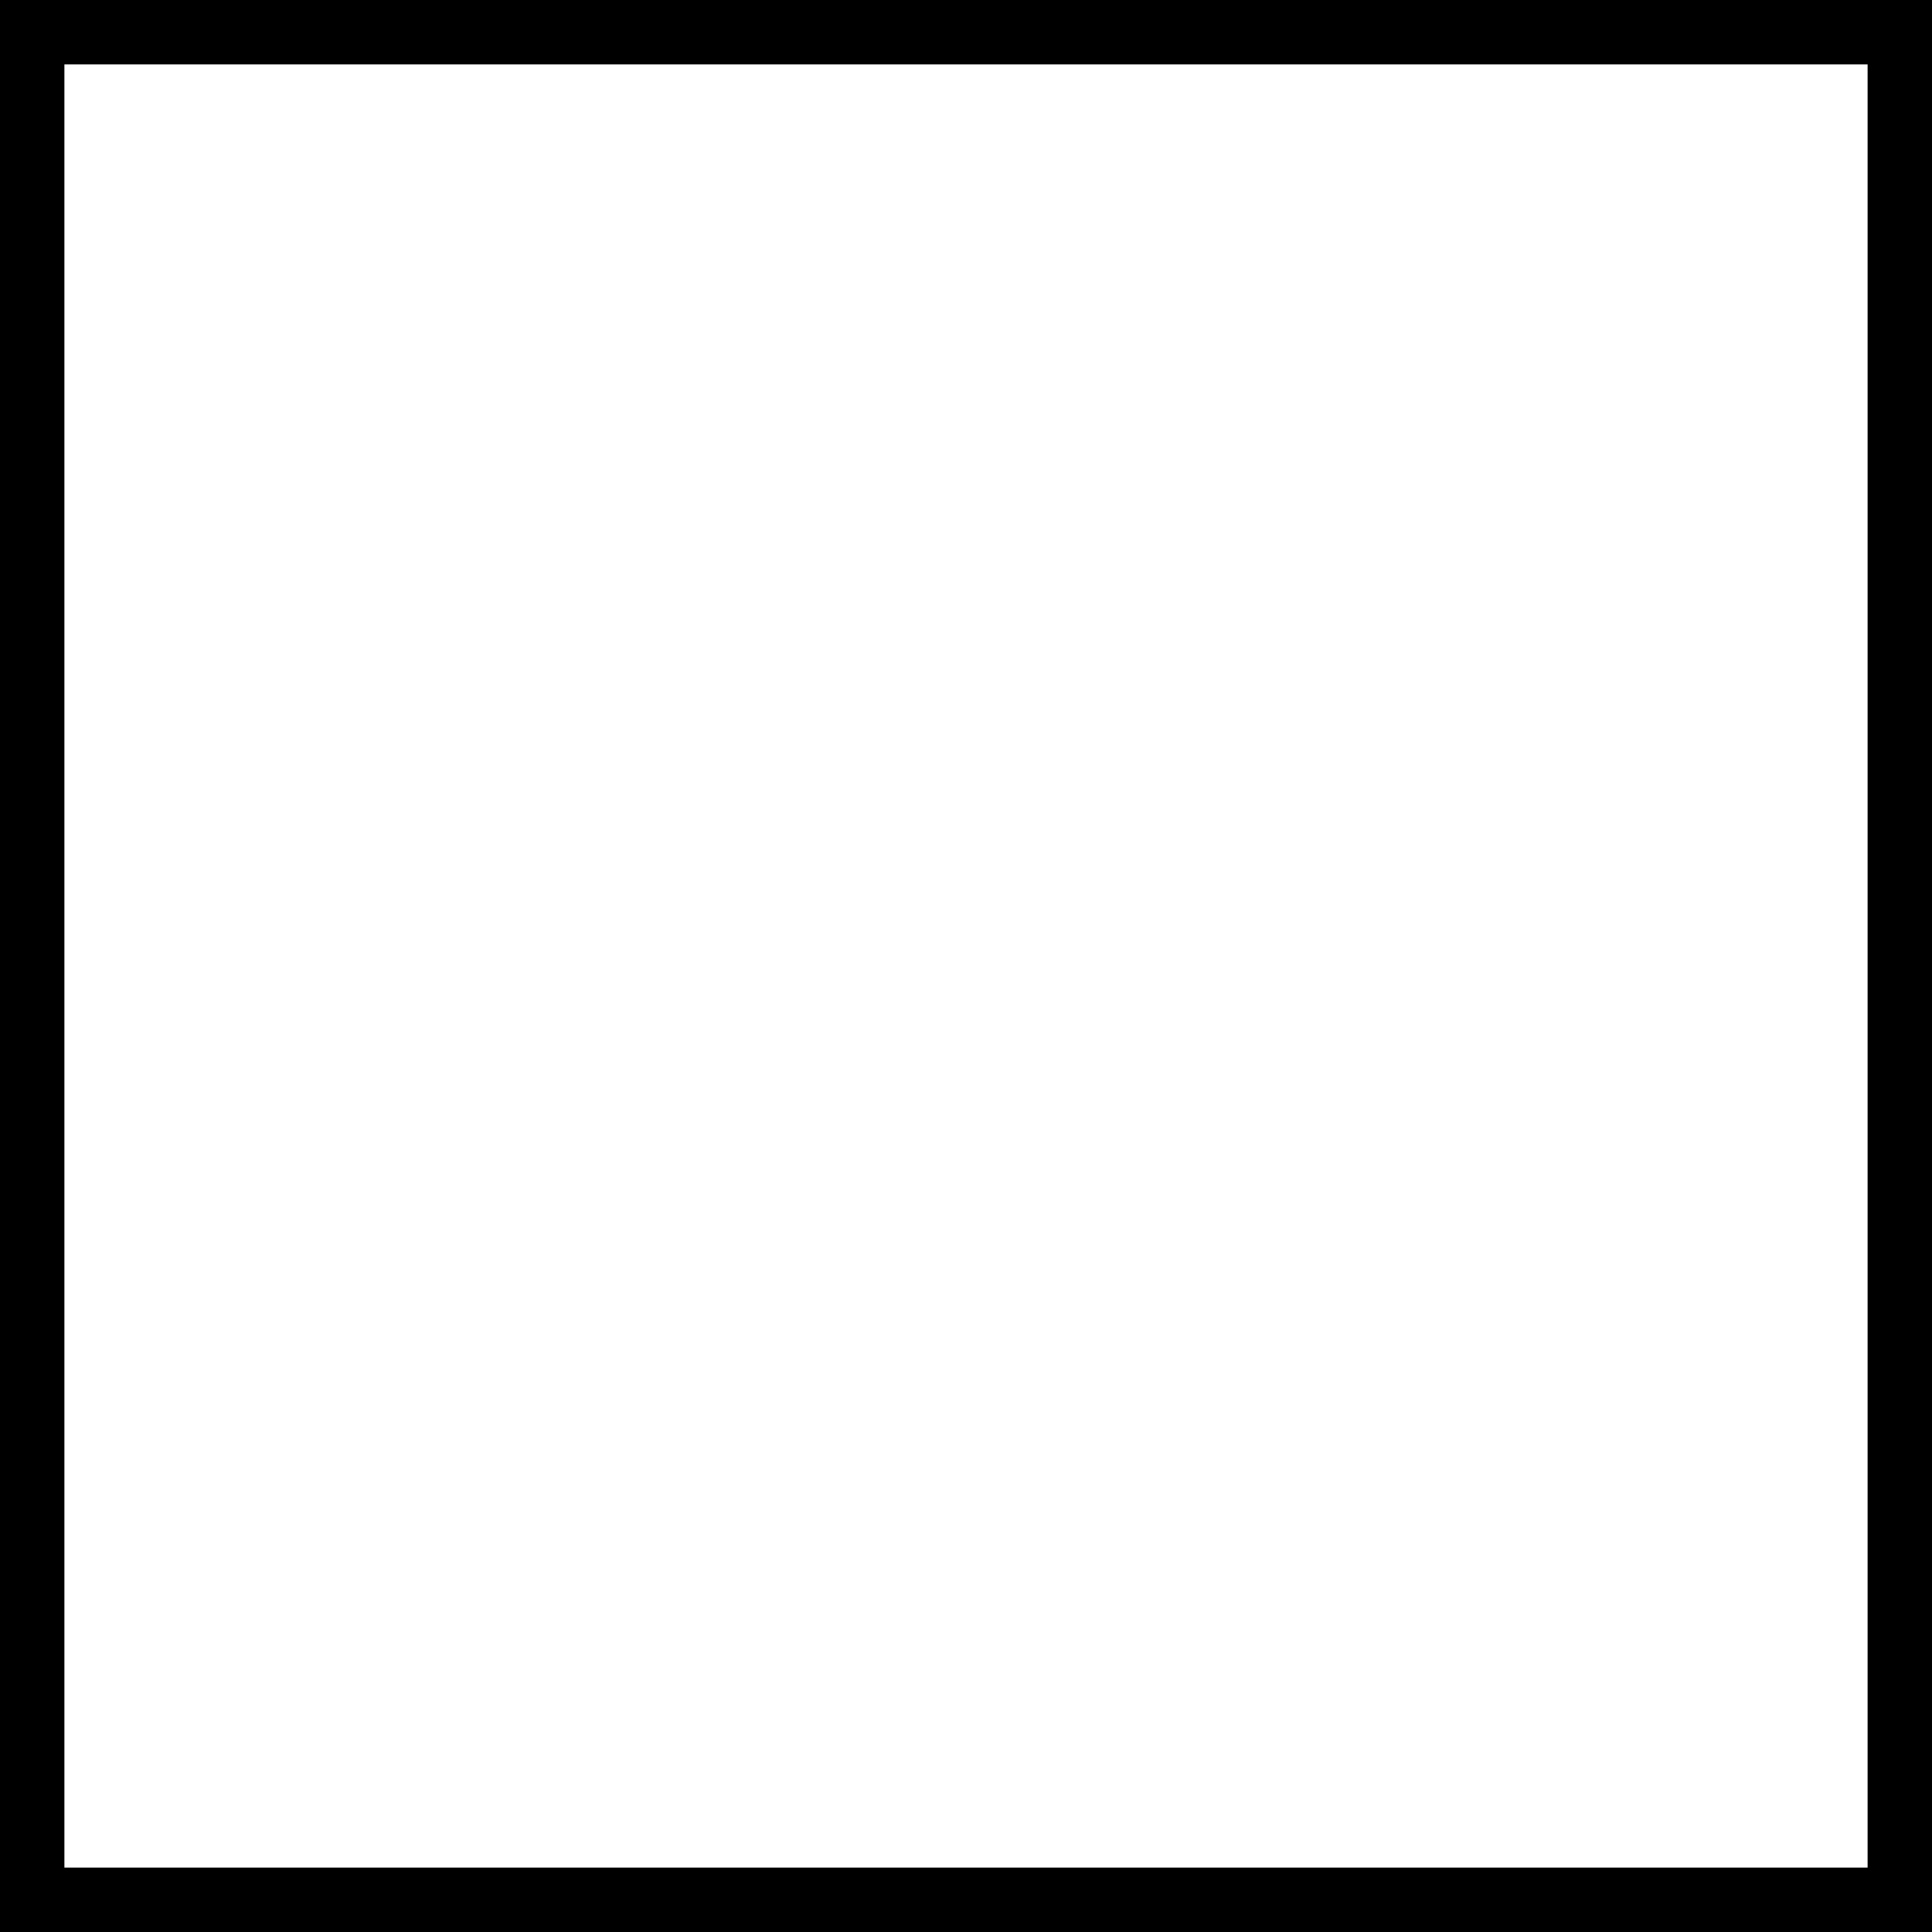
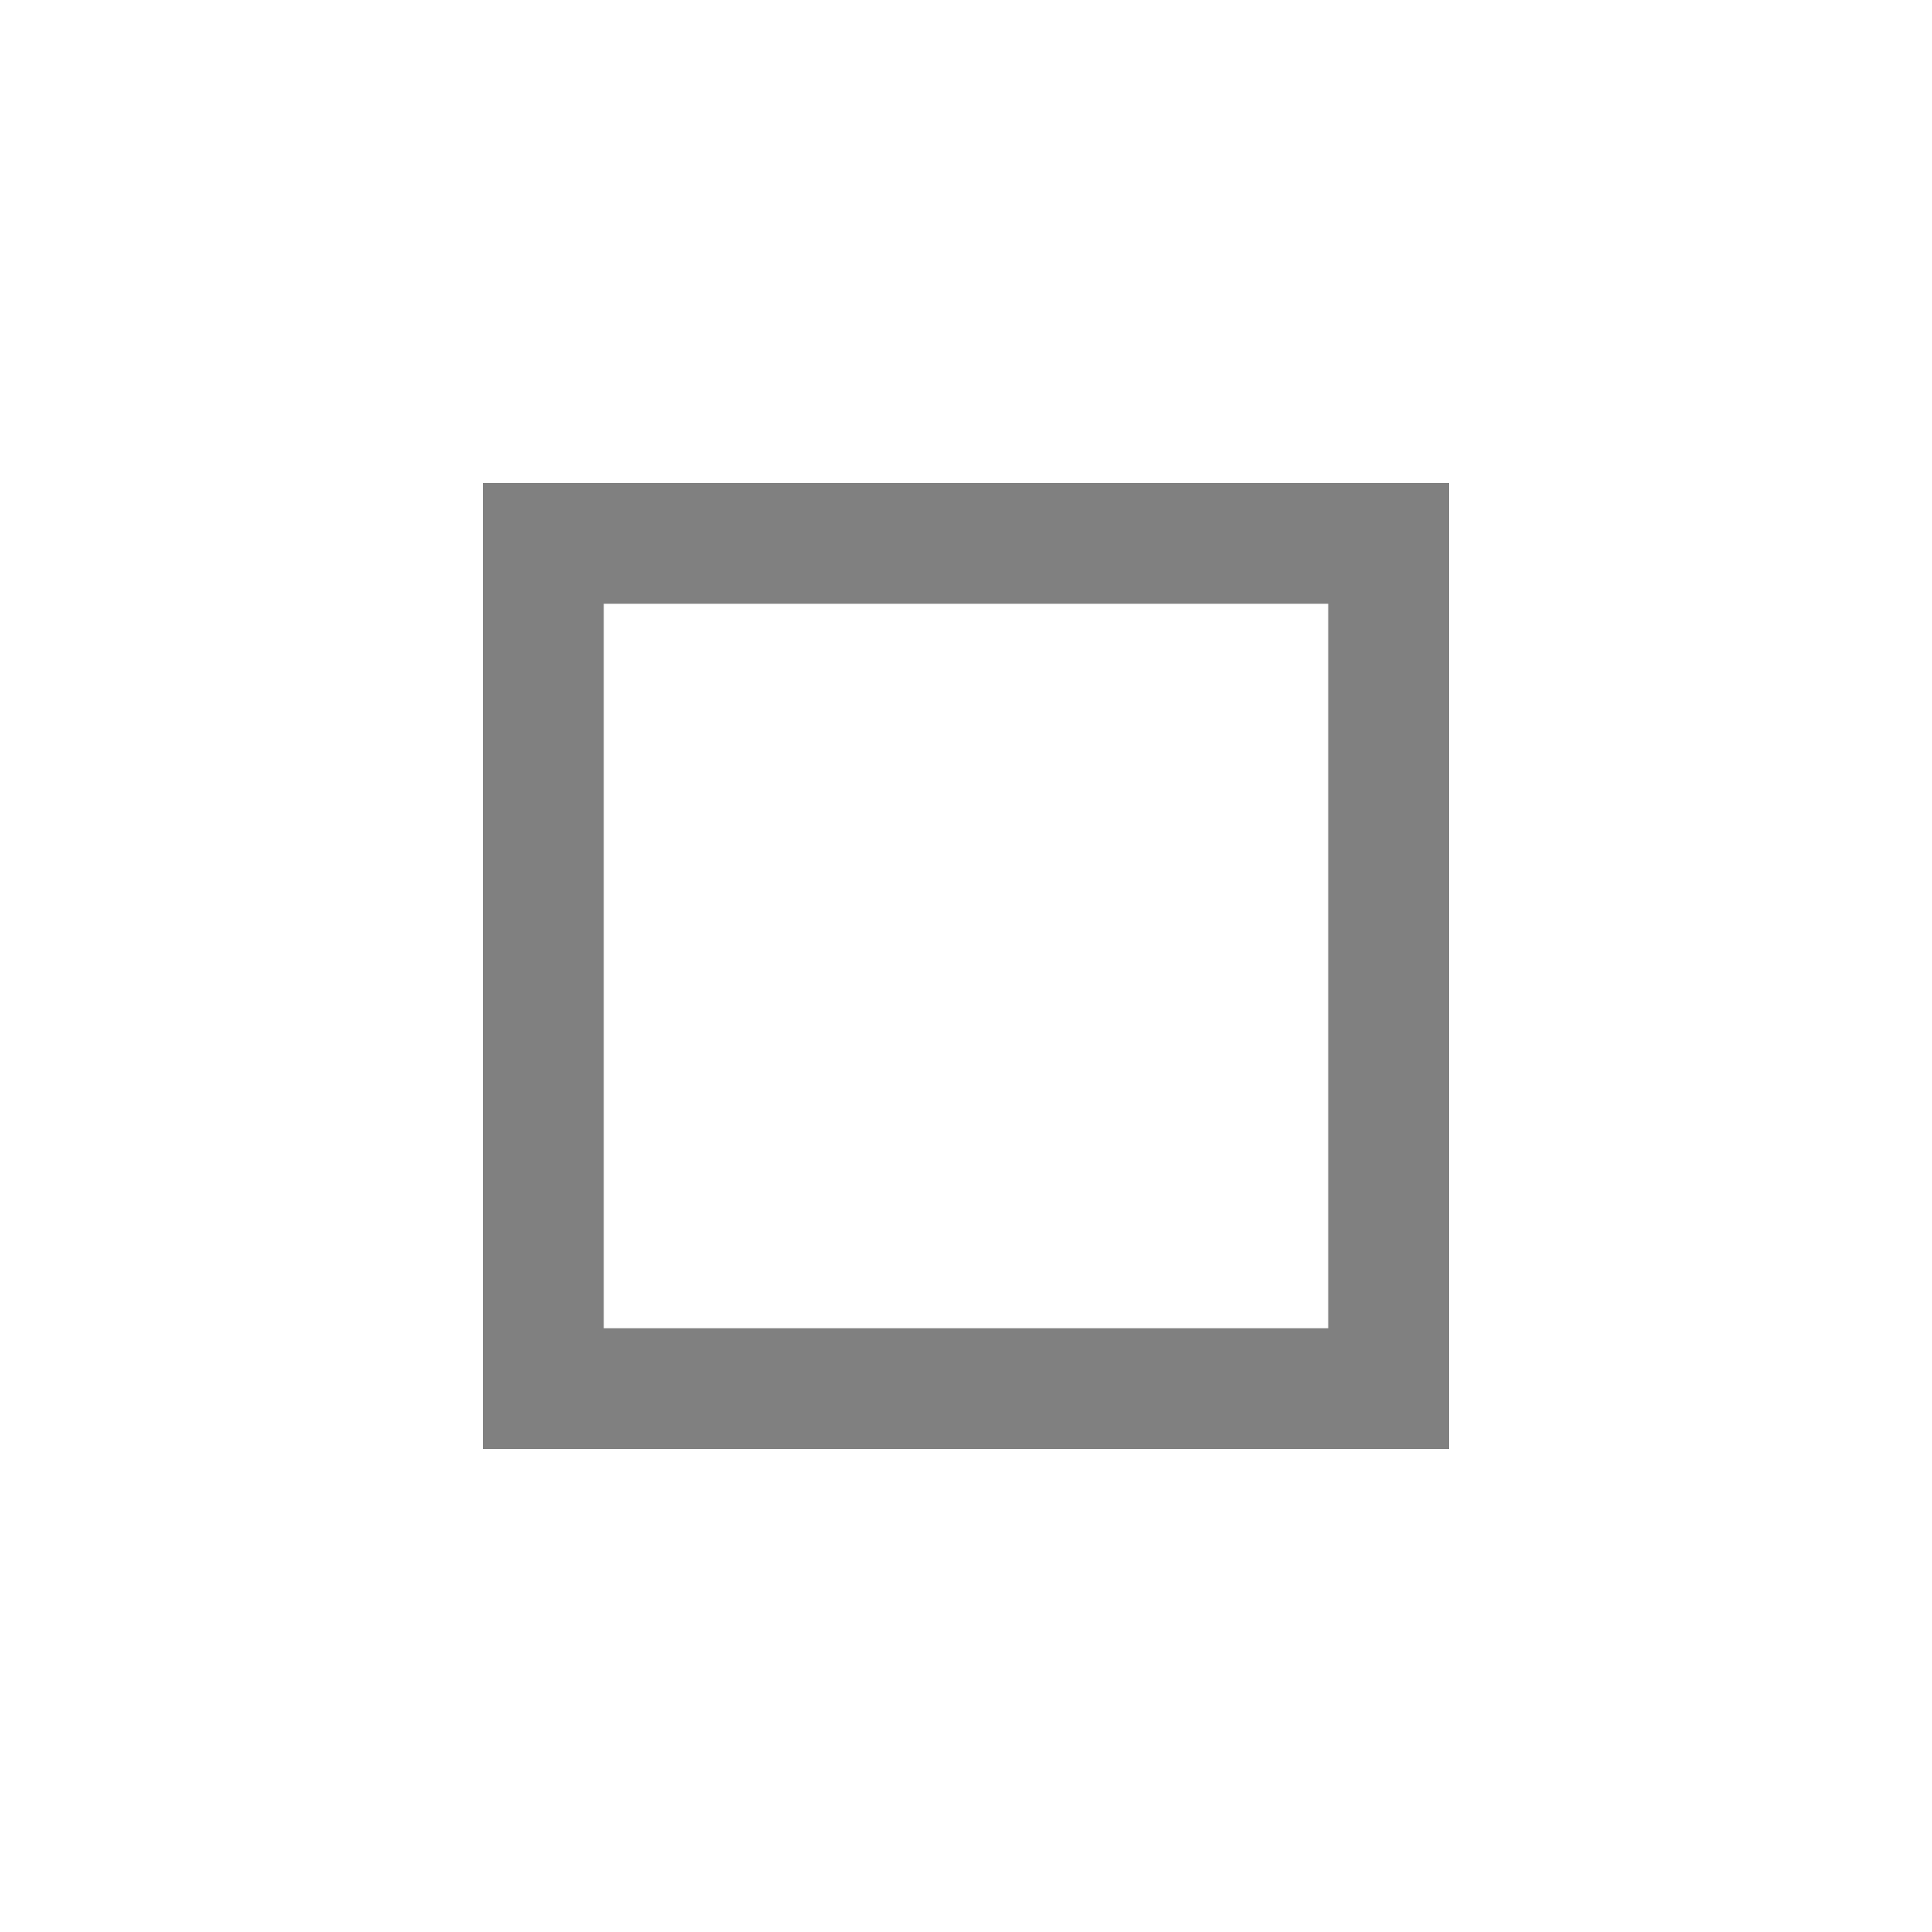
- <svg xmlns="http://www.w3.org/2000/svg" fill="#000000" height="800px" width="800px" version="1.1" id="Capa_1" viewBox="0 0 60 60" xml:space="preserve">
-   <path d="M0,0v60h60V0H0z M58,58H2V2h56V58z" />
+ <svg xmlns="http://www.w3.org/2000/svg" width="800px" height="800px" viewBox="0 0 16 16">
+   <path d="M4 4v8h8V4zm1 1h6v6H5z" style="line-height:normal;font-variant-ligatures:normal;font-variant-position:normal;font-variant-caps:normal;font-variant-numeric:normal;font-variant-alternates:normal;font-feature-settings:normal;text-indent:0;text-align:start;text-decoration-line:none;text-decoration-style:solid;text-decoration-color:#000000;text-transform:none;text-orientation:mixed;shape-padding:0;isolation:auto;mix-blend-mode:normal" color="#000000" font-weight="400" font-family="sans-serif" white-space="normal" overflow="visible" fill="gray" />
</svg>
